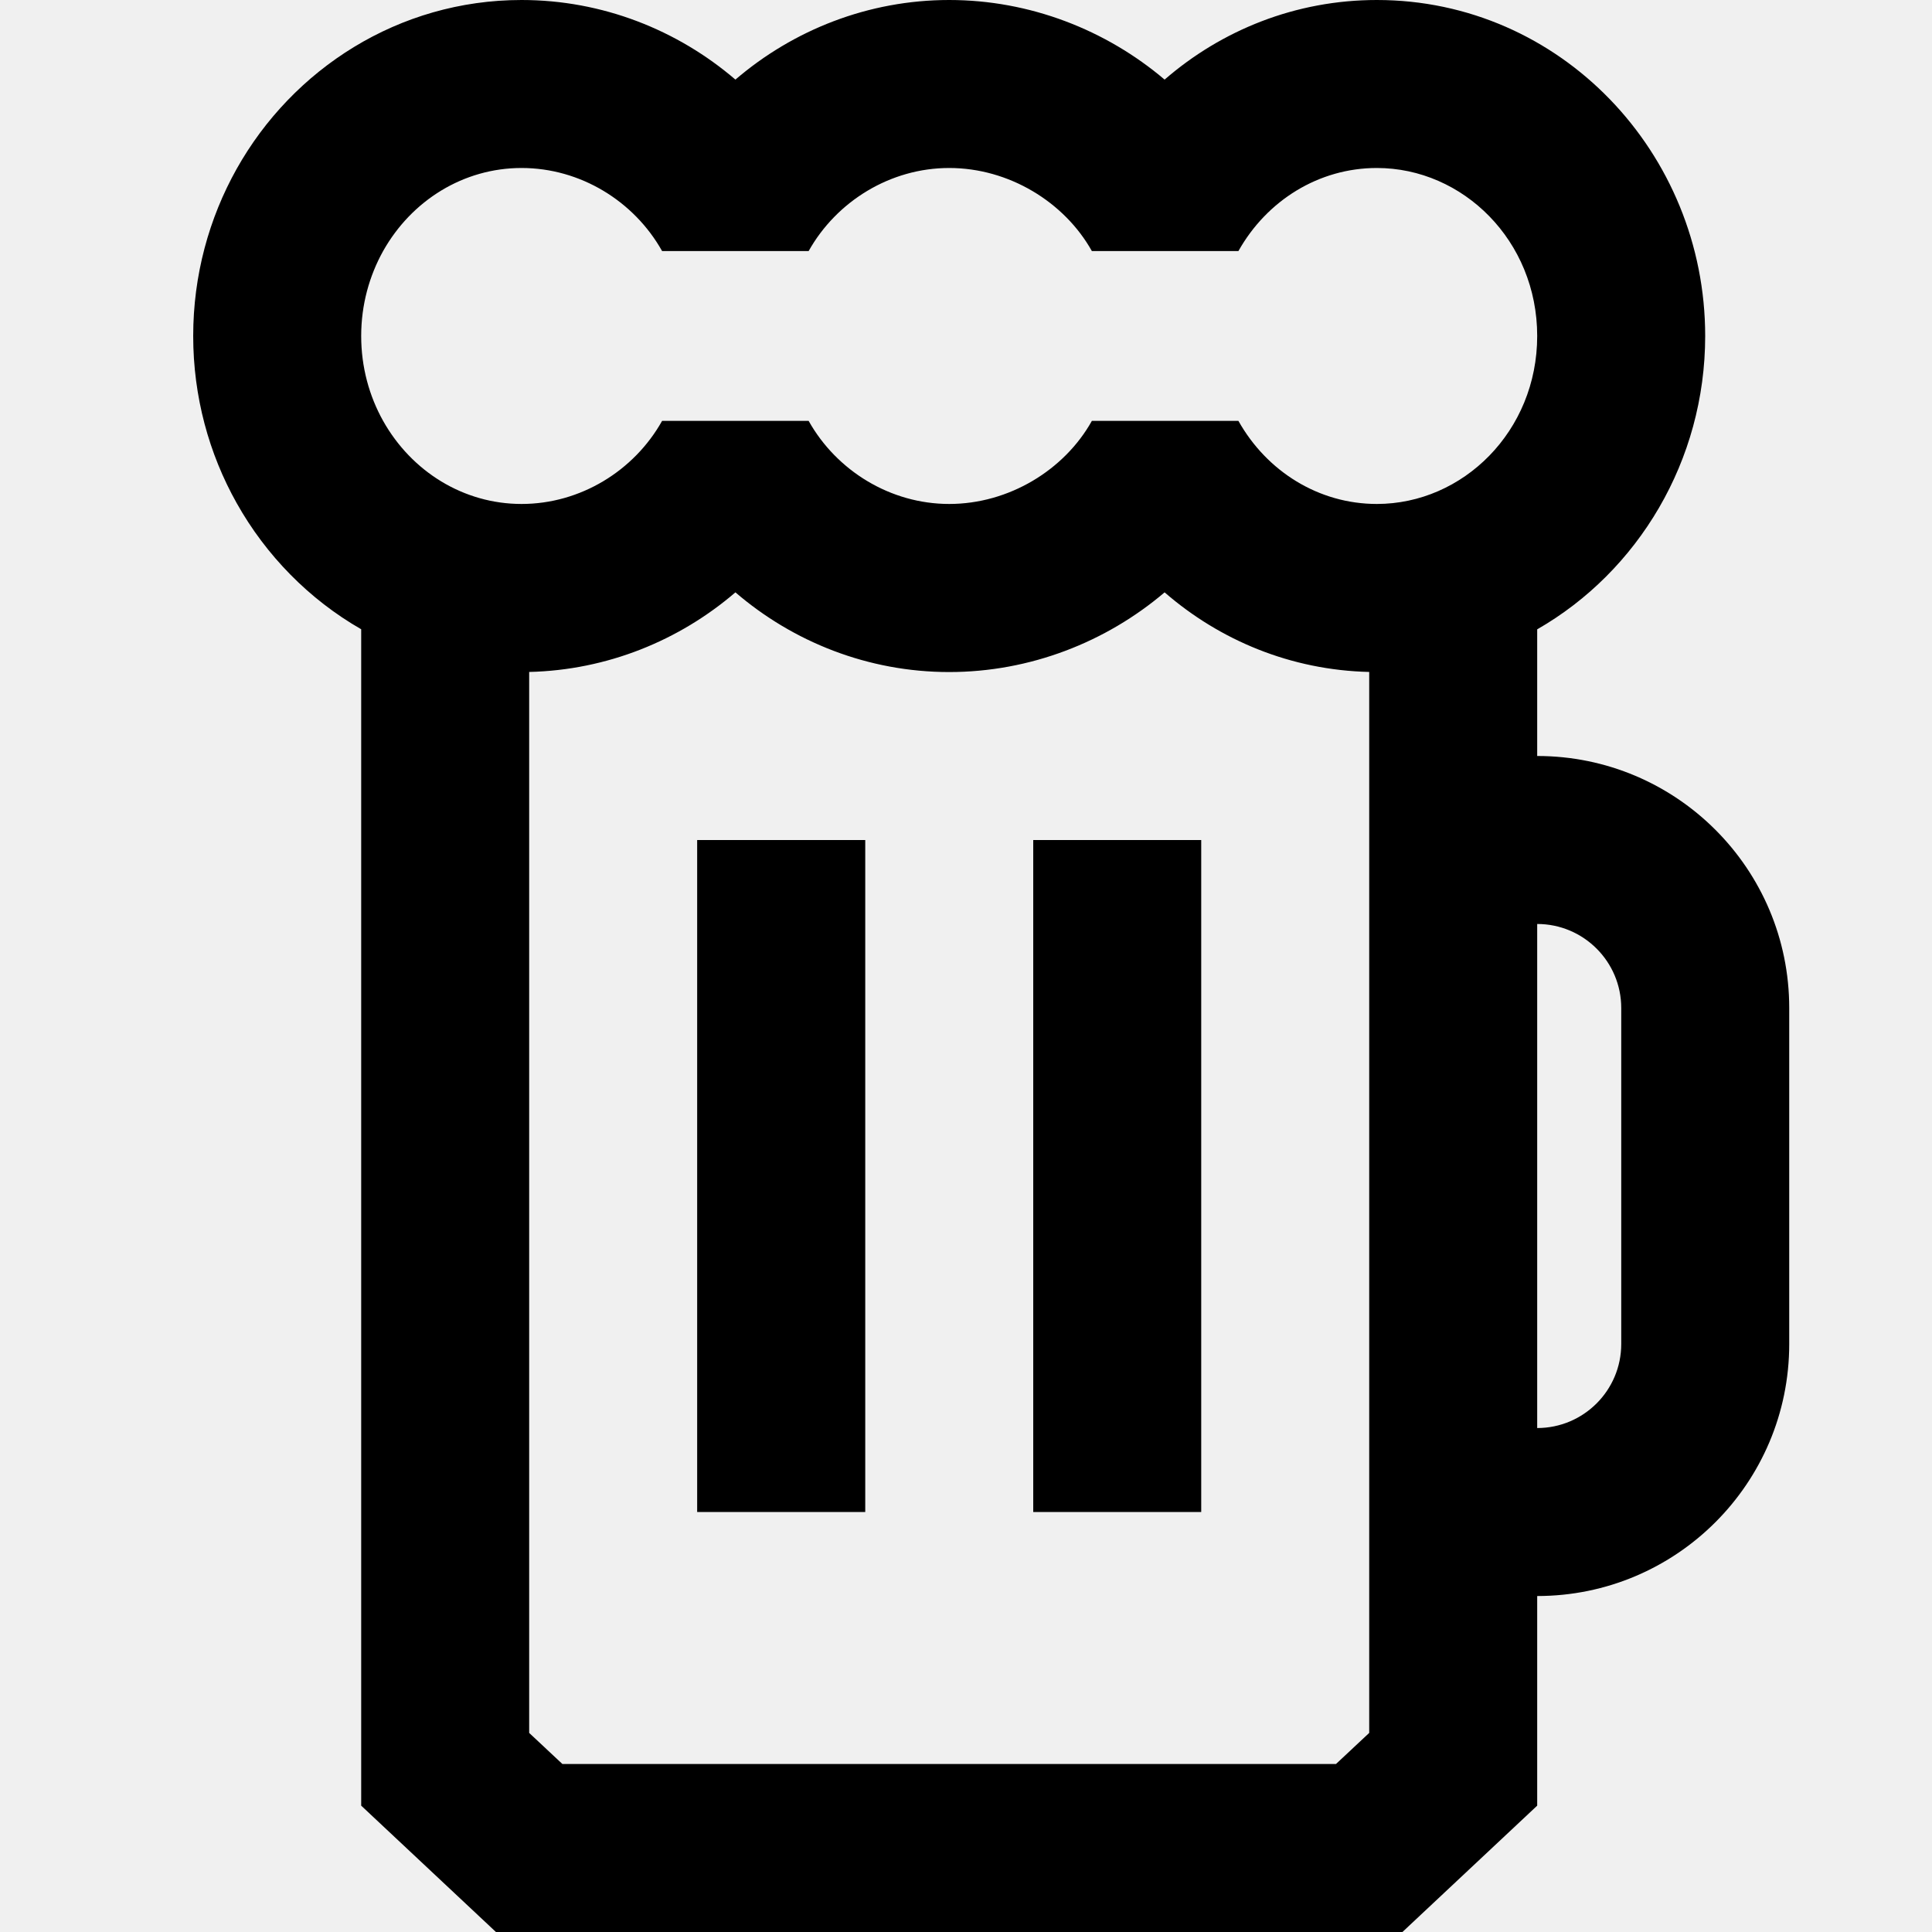
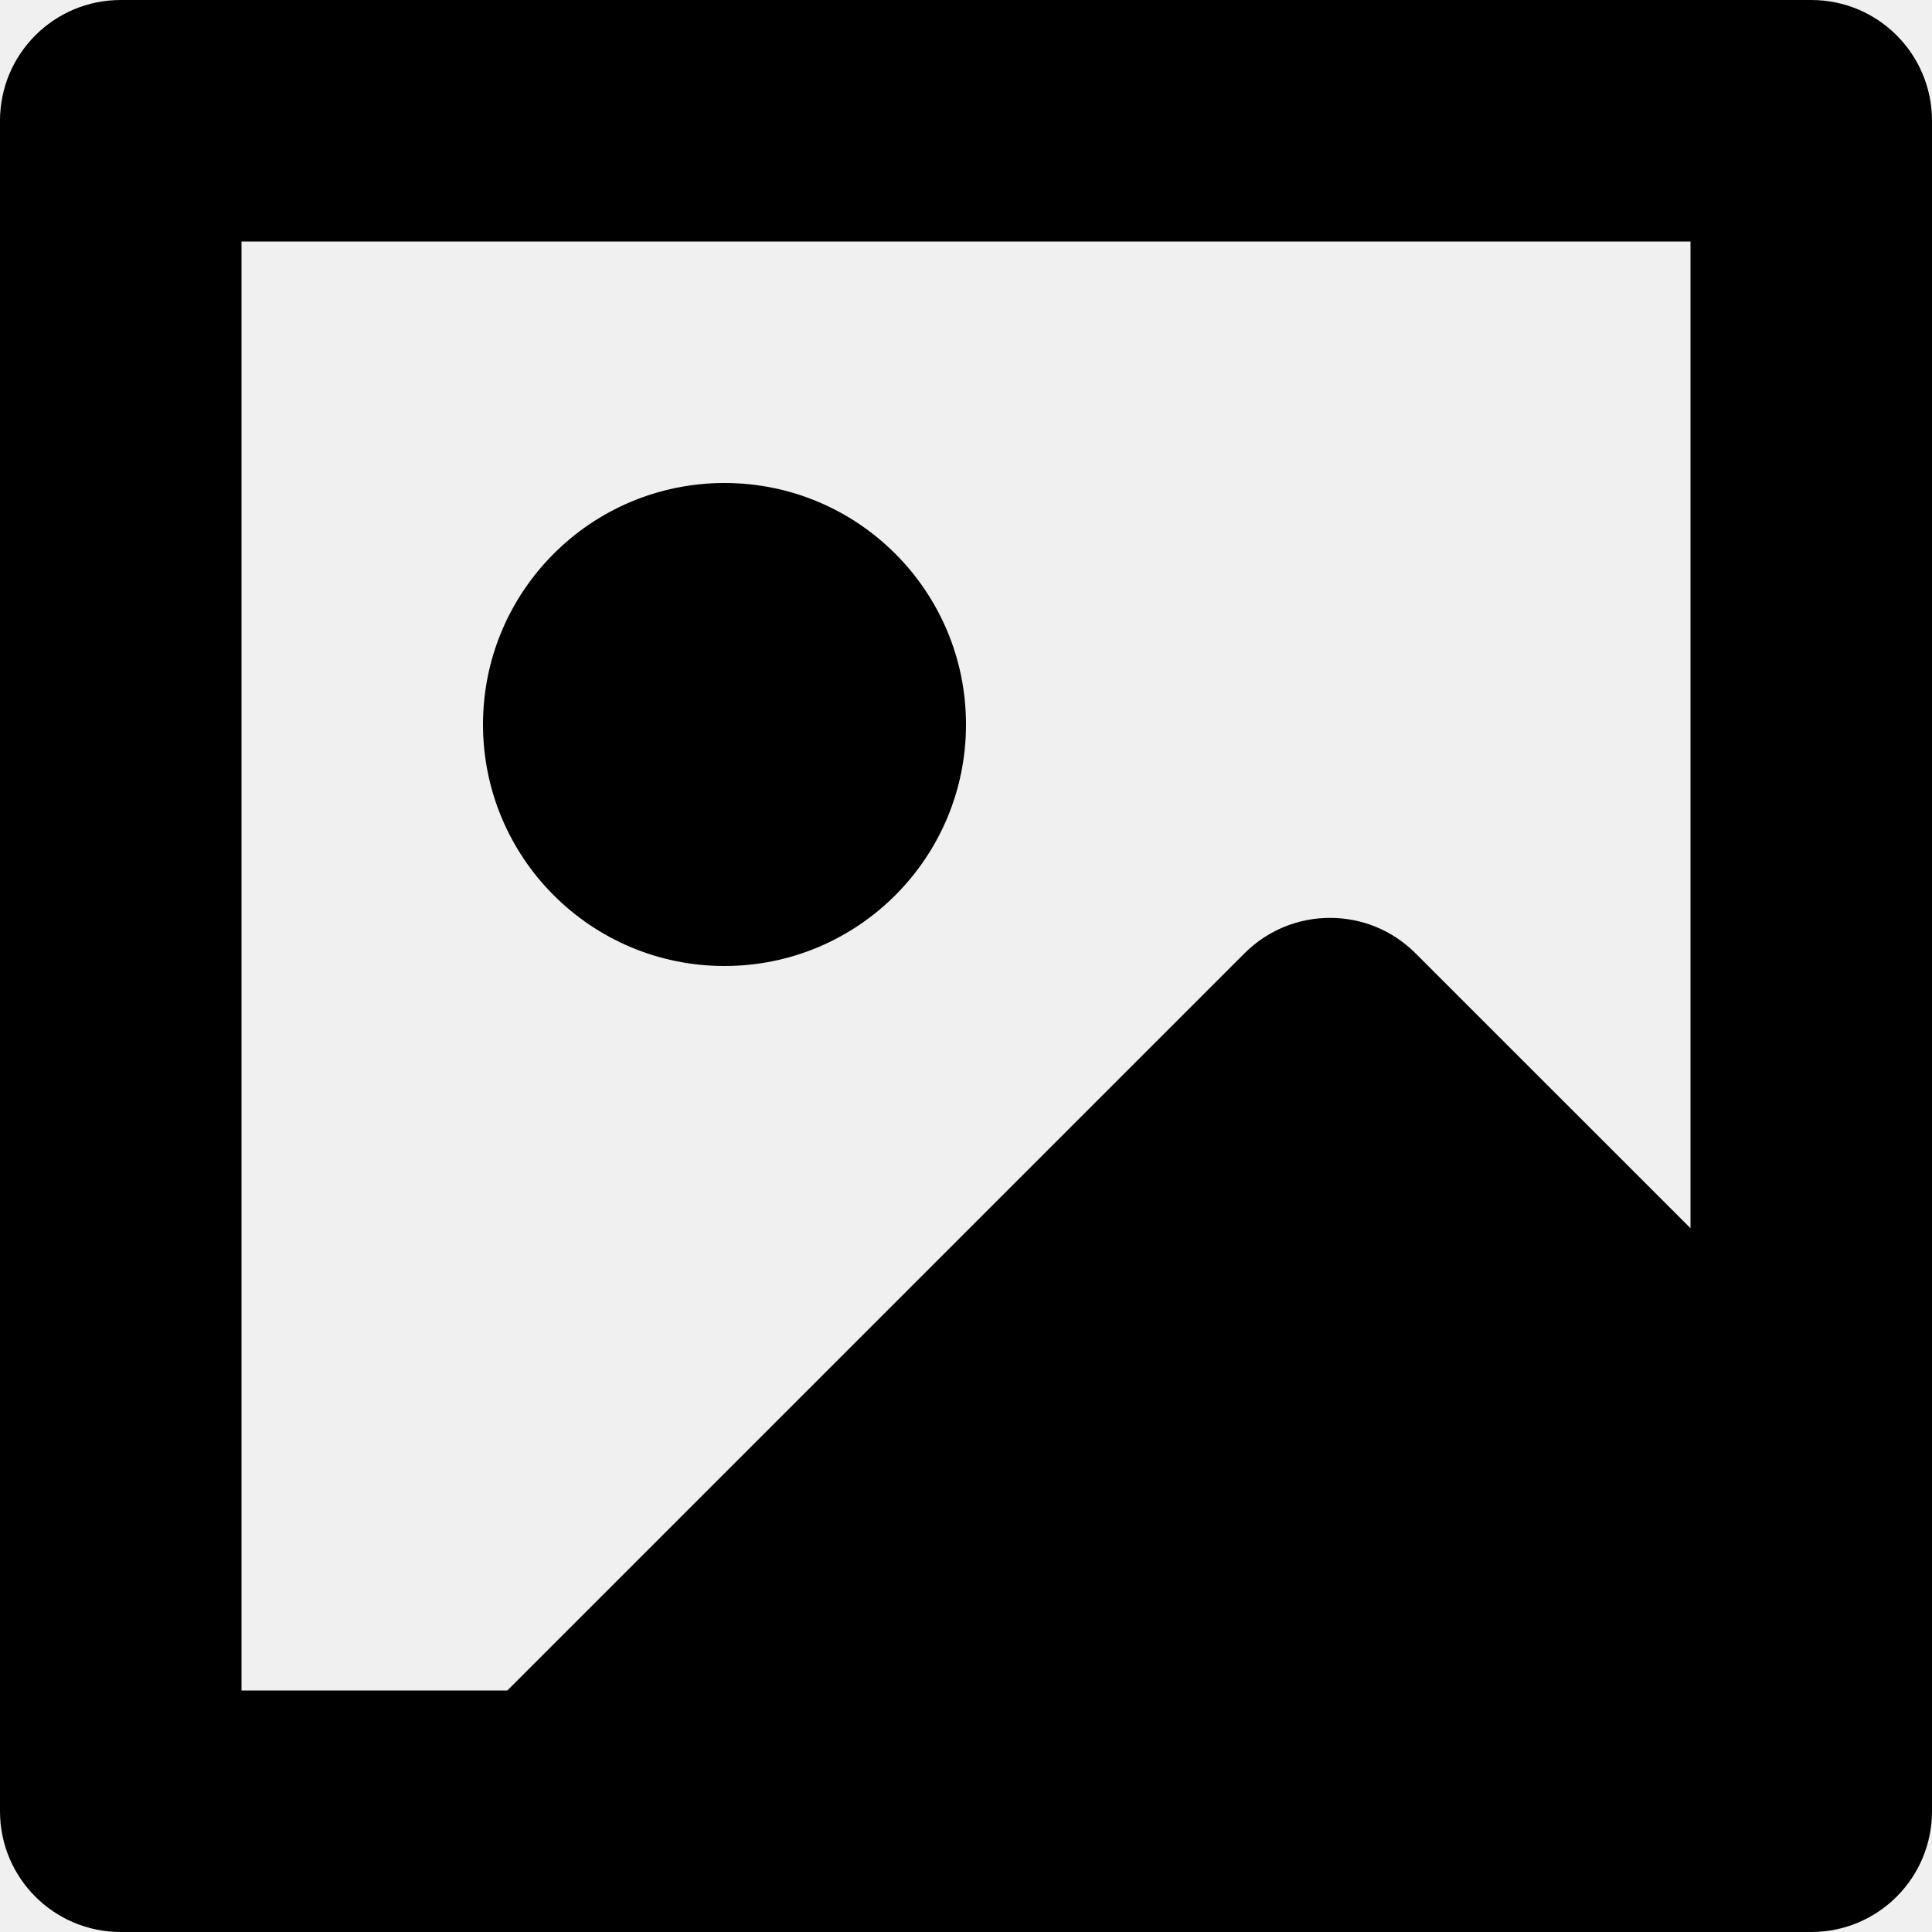
- <svg xmlns="http://www.w3.org/2000/svg" width="20" height="20" viewBox="0 0 20 20" fill="none">
-   <path fill-rule="evenodd" clip-rule="evenodd" d="M3.966 2.599C4.261 2.074 4.799 1.739 5.399 1.739C6.008 1.739 6.564 2.082 6.854 2.599H8.371C8.661 2.082 9.218 1.739 9.826 1.739C10.443 1.739 11.018 2.09 11.303 2.599H12.82C13.115 2.074 13.653 1.739 14.253 1.739C15.145 1.739 15.913 2.492 15.913 3.478C15.913 4.464 15.145 5.217 14.253 5.217C13.653 5.217 13.115 4.882 12.82 4.357H11.303C11.018 4.867 10.443 5.217 9.826 5.217C9.218 5.217 8.661 4.874 8.371 4.357H6.854C6.564 4.874 6.008 5.217 5.399 5.217C4.799 5.217 4.261 4.882 3.966 4.357C3.823 4.101 3.739 3.802 3.739 3.478C3.739 3.155 3.823 2.856 3.966 2.599ZM5.399 0C4.127 0 3.03 0.714 2.45 1.748C2.163 2.26 2 2.851 2 3.478C2 4.105 2.163 4.697 2.45 5.208C2.754 5.75 3.2 6.205 3.739 6.514V18.692L5.134 20H14.518L15.913 18.692V16.522C17.354 16.522 18.522 15.354 18.522 13.913V10.435C18.522 8.994 17.354 7.826 15.913 7.826V6.515C16.957 5.916 17.652 4.77 17.652 3.478C17.652 1.583 16.155 0 14.253 0C13.411 0 12.645 0.313 12.056 0.824C11.449 0.309 10.661 0 9.826 0C8.988 0 8.211 0.311 7.613 0.824C7.014 0.311 6.238 0 5.399 0ZM14.174 6.956C13.363 6.937 12.627 6.628 12.056 6.132C11.449 6.648 10.661 6.957 9.826 6.957C8.988 6.957 8.211 6.646 7.613 6.132C7.033 6.63 6.286 6.937 5.478 6.956V17.939L5.822 18.261H13.83L14.174 17.939V6.956ZM16.783 10.435V13.913C16.783 14.393 16.393 14.783 15.913 14.783V9.565C16.393 9.565 16.783 9.955 16.783 10.435ZM7.217 15.652V8.696H8.957V15.652H7.217ZM10.696 8.696V15.652H12.435V8.696H10.696Z" fill="currentColor" />
+ <svg xmlns="http://www.w3.org/2000/svg" width="22" height="22" viewBox="0 0 22 22" fill="none">
+   <g clip-path="url(#clip0_10853_44586)">
+     <path d="M20.625 0H1.375C0.615 0 0 0.615 0 1.375V20.625C0 21.385 0.615 22 1.375 22H20.625C21.385 22 22 21.385 22 20.625V1.375C22 0.615 21.385 0 20.625 0ZM2.75 2.75H19.25V13.986L16.117 10.854C15.581 10.318 14.71 10.318 14.173 10.854L5.777 19.25H2.75V2.75Z" fill="currentColor" />
+     <path d="M8.25 11C9.769 11 11 9.769 11 8.25C11 6.731 9.769 5.5 8.25 5.5C6.731 5.5 5.5 6.731 5.5 8.25C5.5 9.769 6.731 11 8.25 11Z" fill="currentColor" />
+   </g>
+   <defs>
+     <clipPath id="clip0_10853_44586">
+       <rect width="22" height="22" fill="white" />
+     </clipPath>
+   </defs>
</svg>
